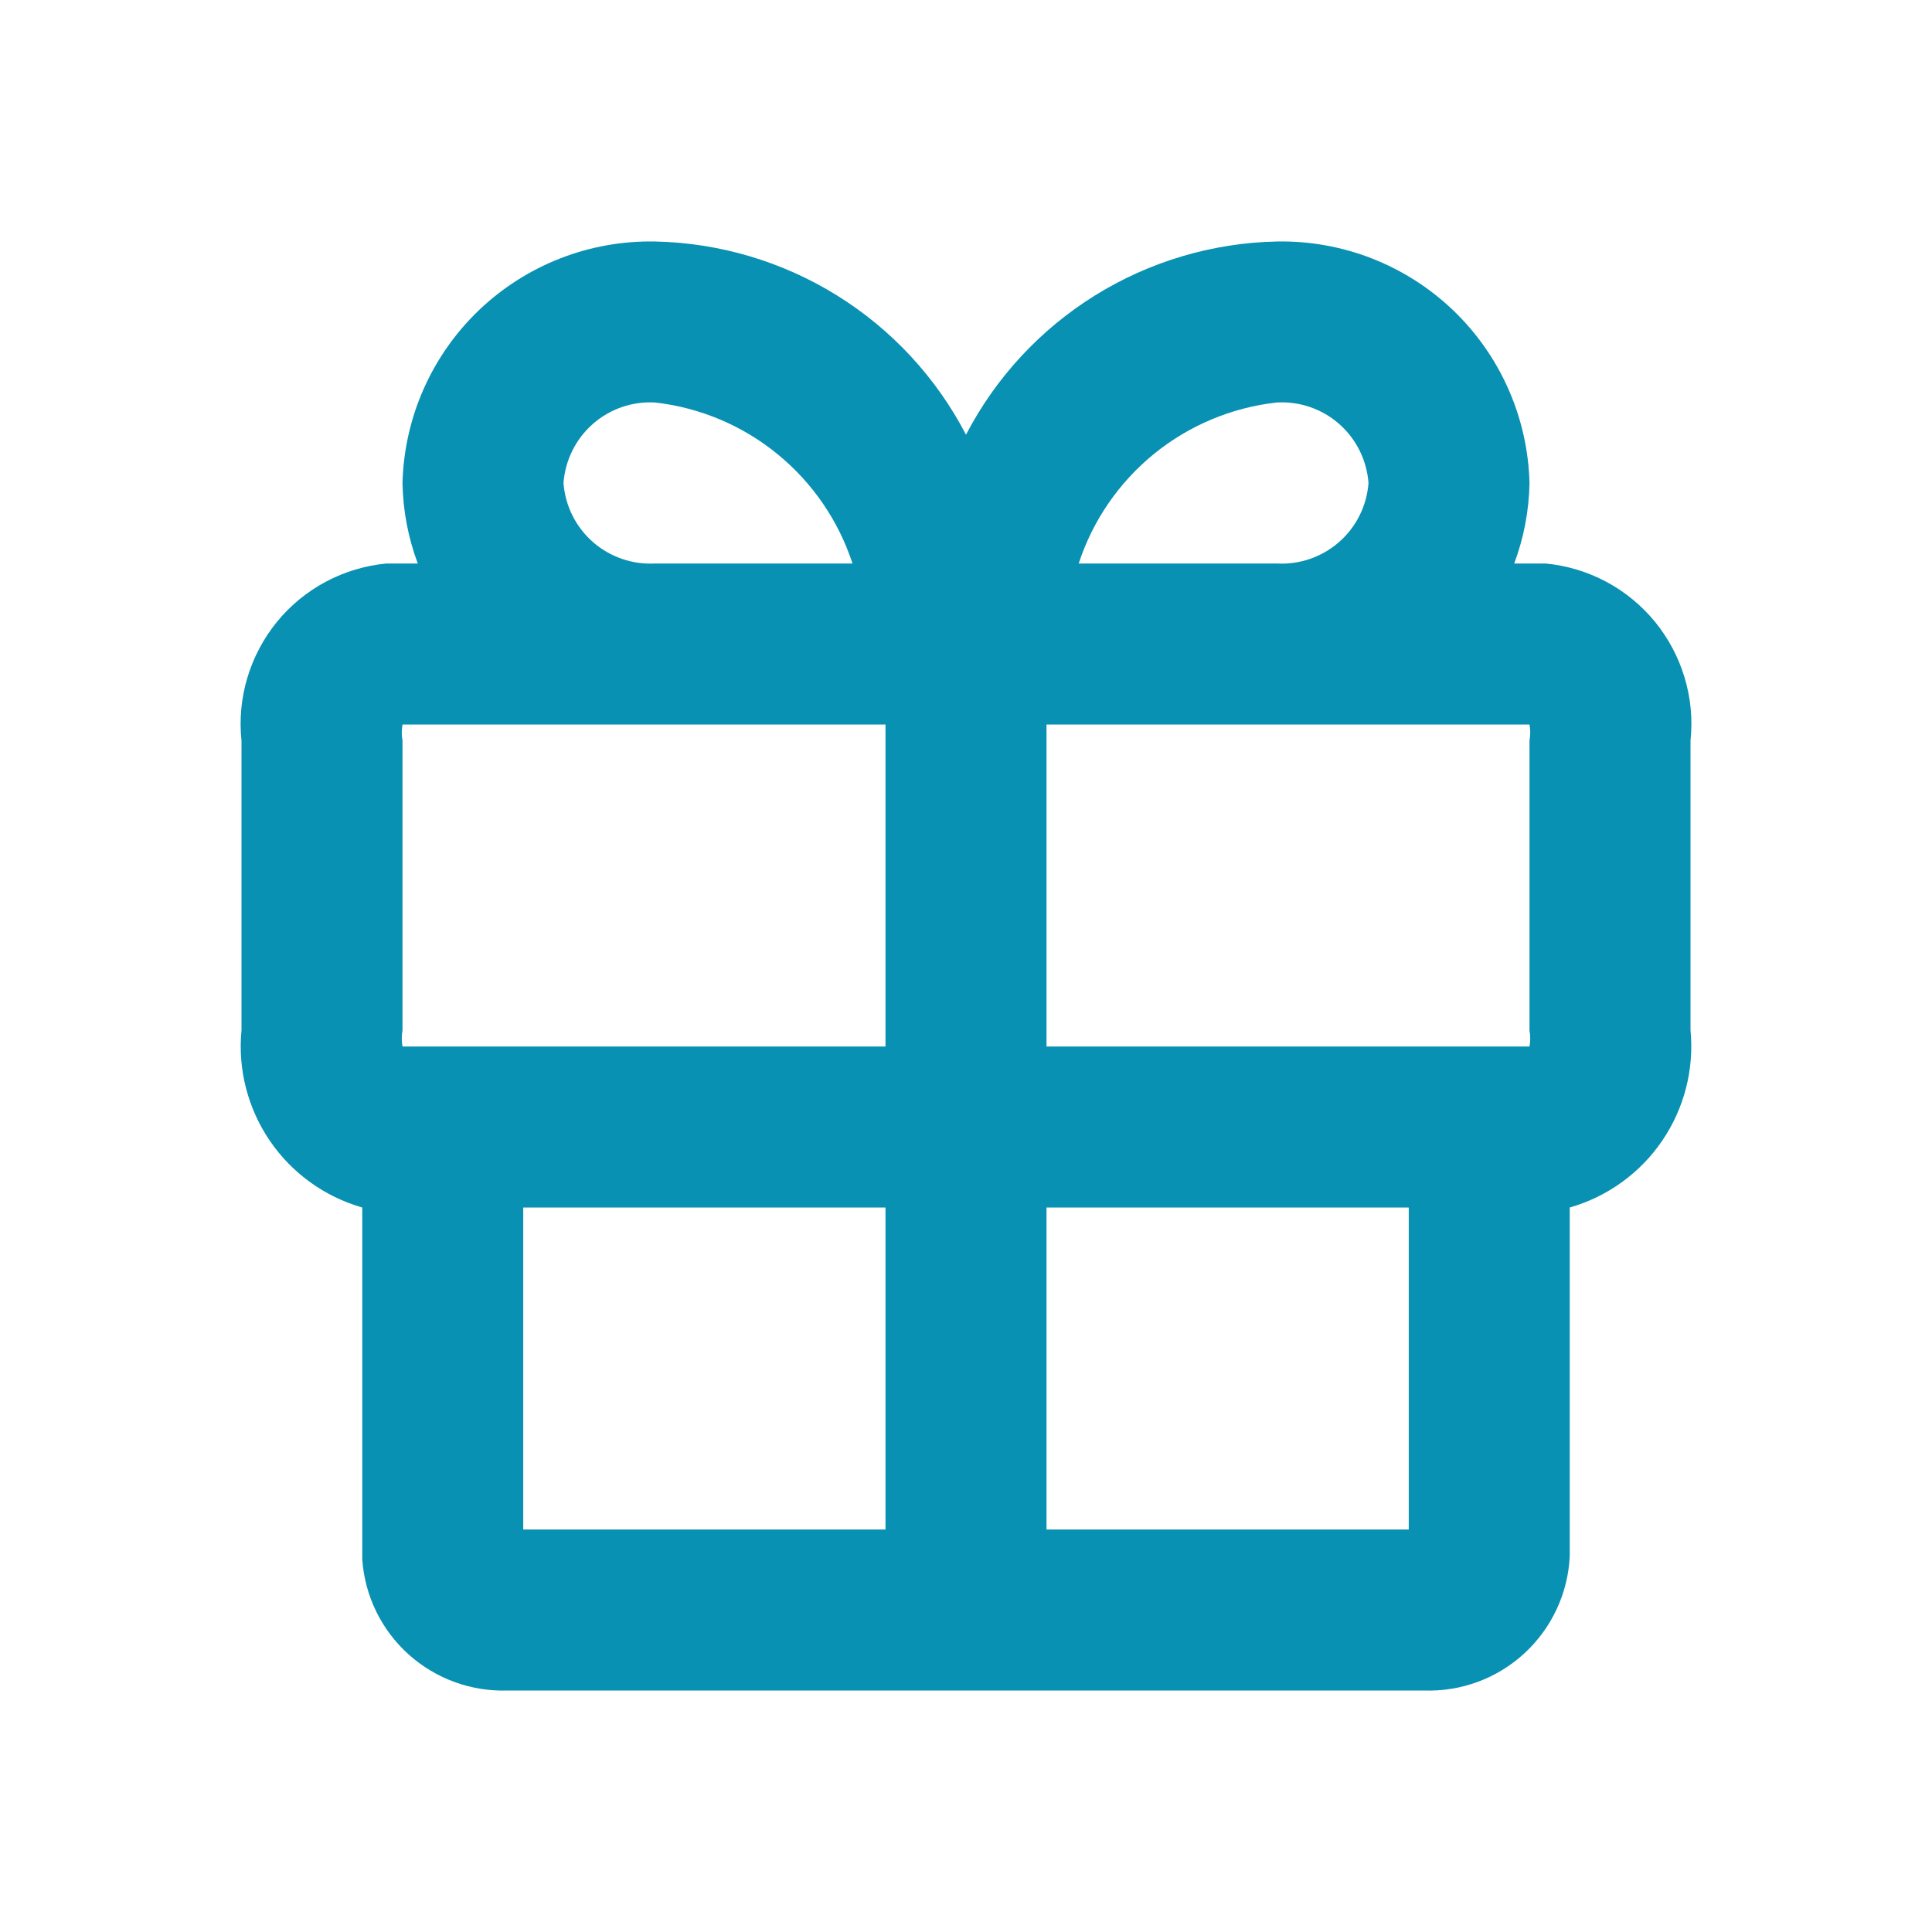
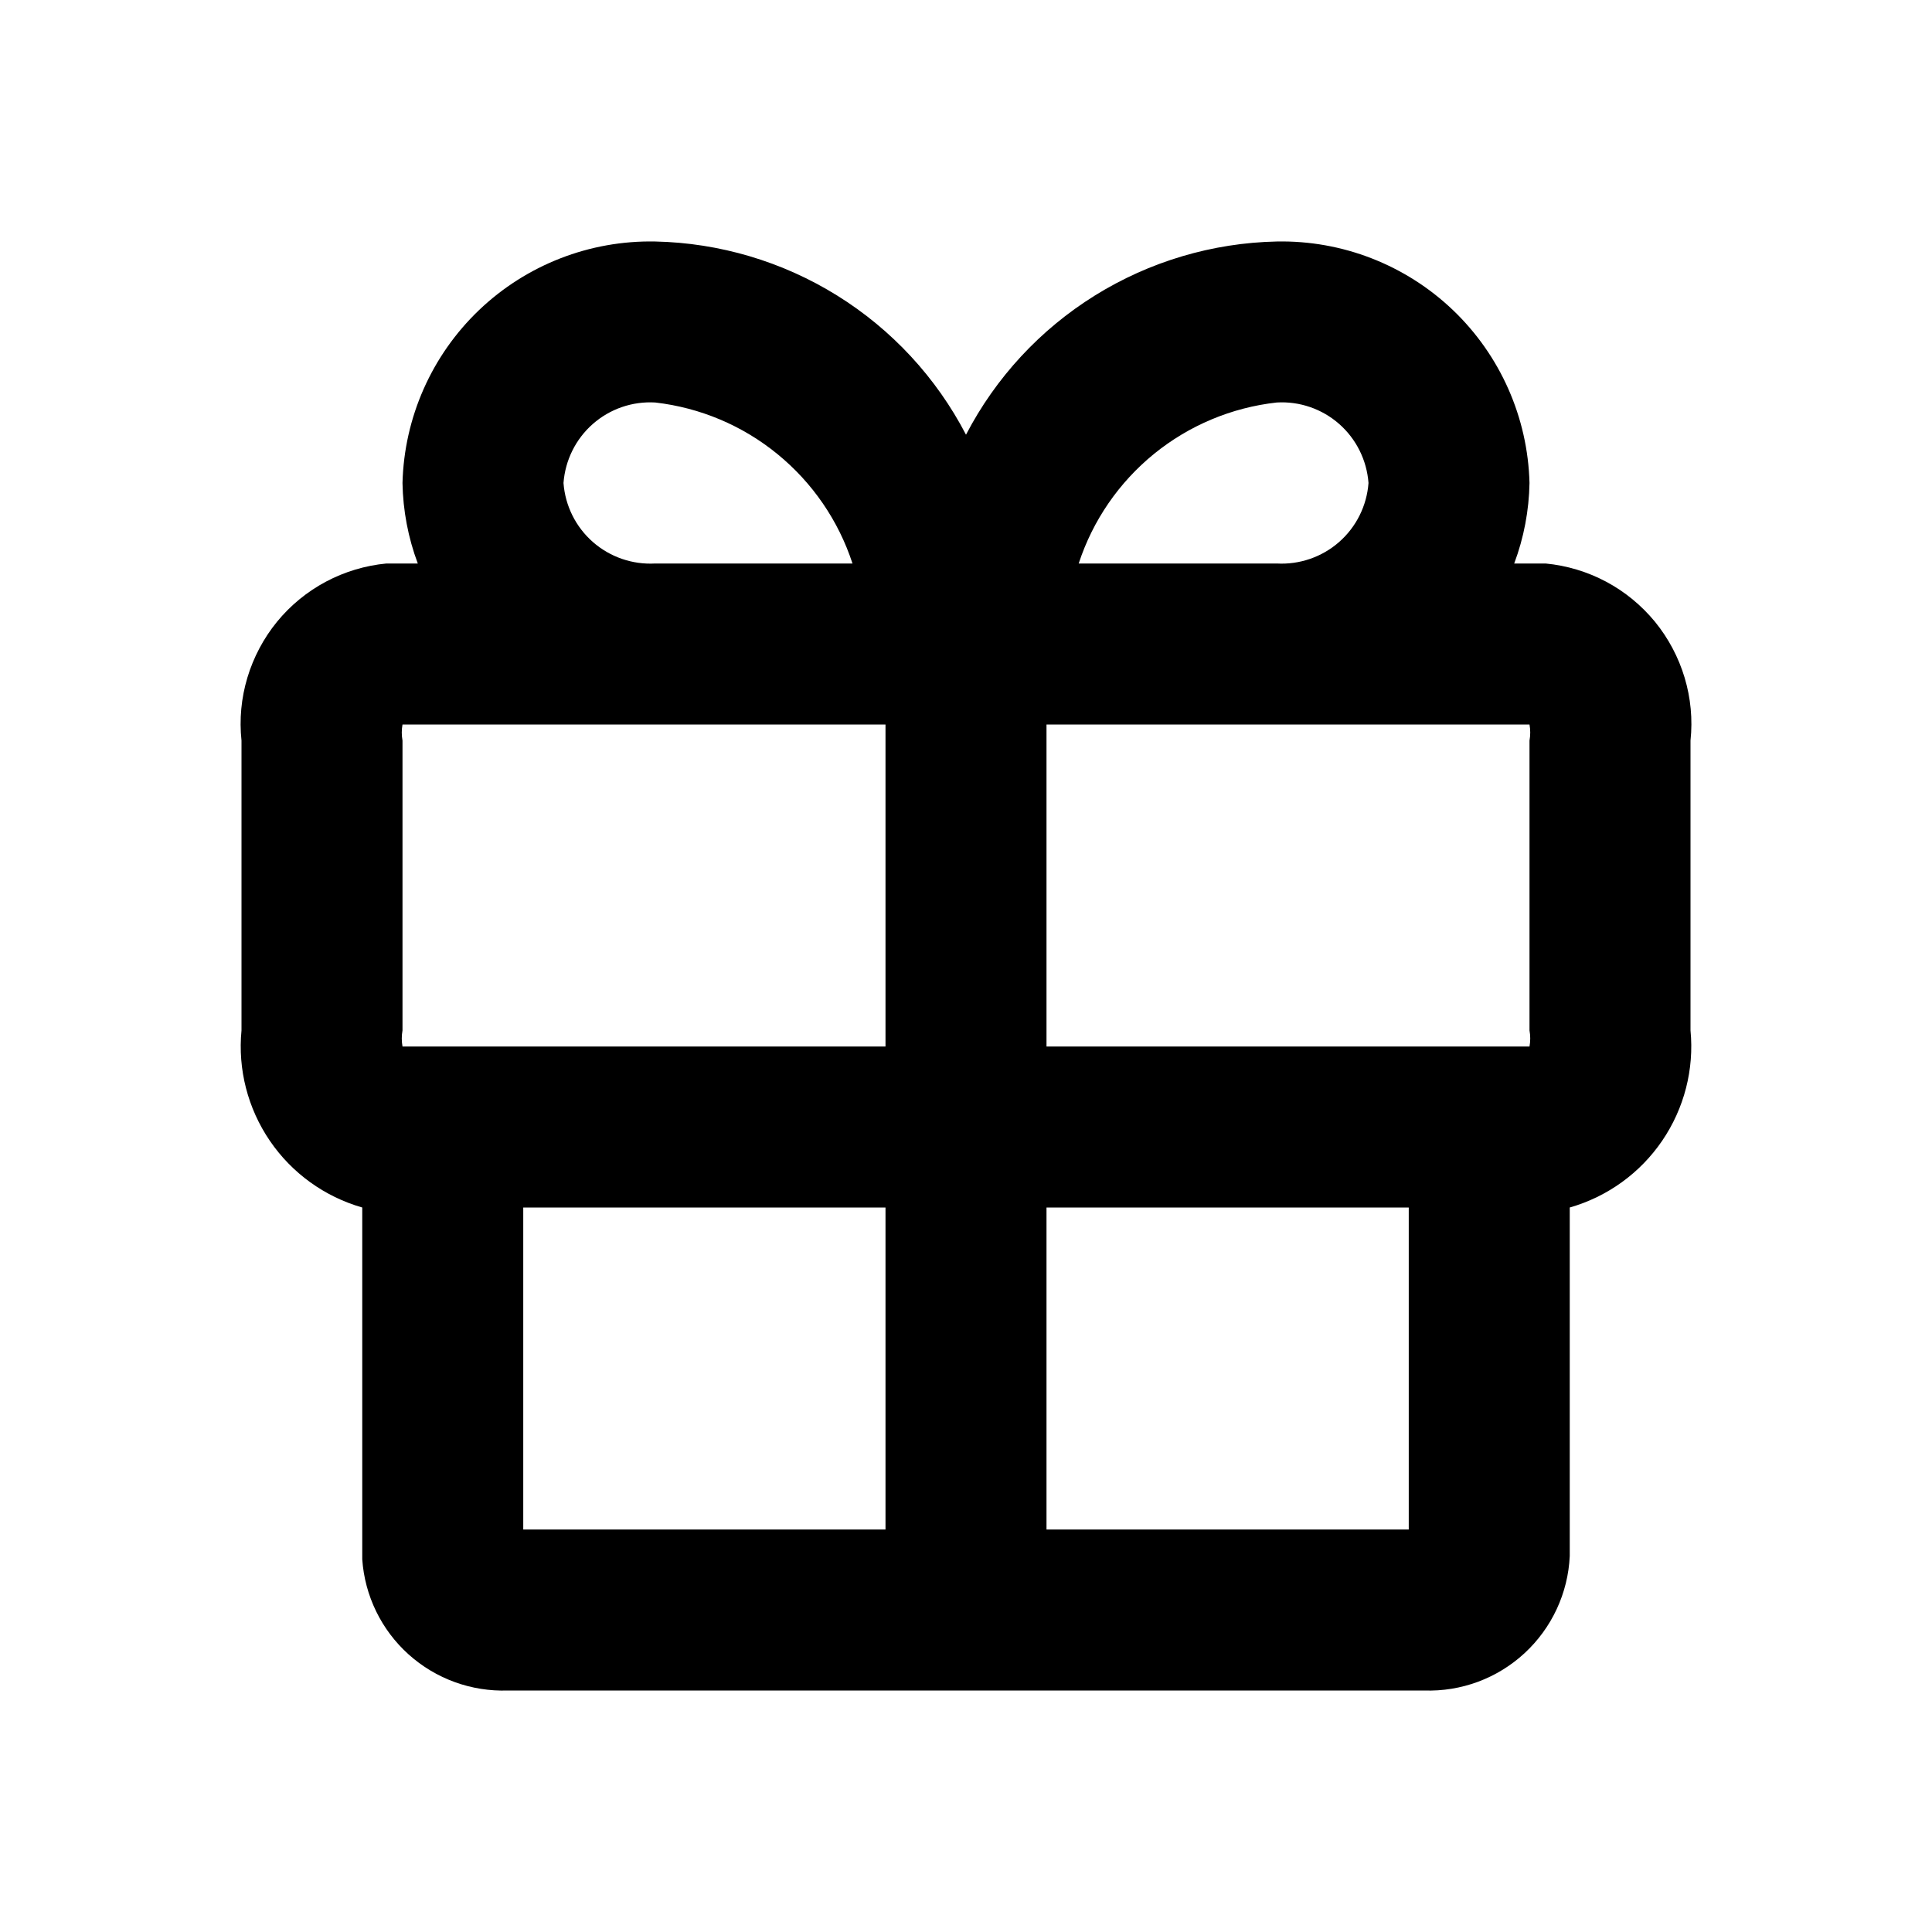
- <svg xmlns="http://www.w3.org/2000/svg" width="24" height="24" viewBox="0 0 24 24" fill="none">
-   <path d="M19.2 7H18.81C18.93 6.68 18.994 6.341 19 6C18.979 5.186 18.637 4.414 18.049 3.852C17.46 3.29 16.674 2.984 15.86 3C15.06 3.017 14.28 3.249 13.601 3.671C12.922 4.093 12.369 4.69 12 5.4C11.631 4.69 11.078 4.093 10.399 3.671C9.72 3.249 8.939 3.017 8.14 3C7.326 2.984 6.54 3.29 5.951 3.852C5.363 4.414 5.021 5.186 5 6C5.006 6.341 5.07 6.68 5.19 7H4.8C4.537 7.025 4.281 7.102 4.048 7.226C3.815 7.35 3.608 7.52 3.441 7.724C3.274 7.929 3.149 8.165 3.073 8.418C2.997 8.671 2.972 8.937 3 9.2V12.8C2.953 13.284 3.078 13.769 3.352 14.171C3.626 14.573 4.032 14.866 4.5 15V19.37C4.531 19.823 4.737 20.247 5.075 20.551C5.413 20.855 5.856 21.016 6.31 21H17.69C18.151 21.016 18.599 20.85 18.938 20.537C19.277 20.224 19.479 19.79 19.5 19.33V15C19.968 14.866 20.374 14.573 20.648 14.171C20.922 13.769 21.047 13.284 21 12.8V9.2C21.028 8.937 21.003 8.671 20.927 8.418C20.851 8.165 20.726 7.929 20.559 7.724C20.391 7.52 20.185 7.35 19.952 7.226C19.719 7.102 19.463 7.025 19.2 7ZM19 9.2V12.8C19.012 12.866 19.012 12.934 19 13H13V9H19C19.012 9.066 19.012 9.133 19 9.2ZM15.86 5C16.143 4.983 16.422 5.079 16.635 5.266C16.848 5.453 16.979 5.717 17 6C16.979 6.283 16.848 6.546 16.635 6.733C16.422 6.92 16.143 7.016 15.86 7H13.4C13.575 6.465 13.9 5.993 14.336 5.638C14.772 5.284 15.301 5.062 15.86 5ZM7 6C7.021 5.717 7.152 5.453 7.365 5.266C7.578 5.079 7.857 4.983 8.14 5C8.697 5.064 9.224 5.286 9.658 5.641C10.092 5.995 10.416 6.467 10.59 7H8.14C7.857 7.016 7.578 6.92 7.365 6.733C7.152 6.546 7.021 6.283 7 6ZM5 9.2C4.988 9.133 4.988 9.066 5 9H11V13H5C4.988 12.934 4.988 12.866 5 12.8V9.2ZM6.5 15H11V19H6.5V15ZM13 19V15H17.5V19H13Z" fill="#0891B2" />
+ <svg xmlns="http://www.w3.org/2000/svg" viewBox="0 0 24 24" fill="currentColor">
+   <path d="M19.2 7H18.81C18.93 6.68 18.994 6.341 19 6C18.979 5.186 18.637 4.414 18.049 3.852C17.46 3.29 16.674 2.984 15.86 3C15.06 3.017 14.28 3.249 13.601 3.671C12.922 4.093 12.369 4.69 12 5.4C11.631 4.69 11.078 4.093 10.399 3.671C9.72 3.249 8.939 3.017 8.14 3C7.326 2.984 6.54 3.29 5.951 3.852C5.363 4.414 5.021 5.186 5 6C5.006 6.341 5.07 6.68 5.19 7H4.8C4.537 7.025 4.281 7.102 4.048 7.226C3.815 7.35 3.608 7.52 3.441 7.724C3.274 7.929 3.149 8.165 3.073 8.418C2.997 8.671 2.972 8.937 3 9.2V12.8C2.953 13.284 3.078 13.769 3.352 14.171C3.626 14.573 4.032 14.866 4.5 15V19.37C4.531 19.823 4.737 20.247 5.075 20.551C5.413 20.855 5.856 21.016 6.31 21H17.69C18.151 21.016 18.599 20.85 18.938 20.537C19.277 20.224 19.479 19.79 19.5 19.33V15C19.968 14.866 20.374 14.573 20.648 14.171C20.922 13.769 21.047 13.284 21 12.8V9.2C21.028 8.937 21.003 8.671 20.927 8.418C20.851 8.165 20.726 7.929 20.559 7.724C20.391 7.52 20.185 7.35 19.952 7.226C19.719 7.102 19.463 7.025 19.2 7ZM19 9.2V12.8C19.012 12.866 19.012 12.934 19 13H13V9H19C19.012 9.066 19.012 9.133 19 9.2ZM15.86 5C16.143 4.983 16.422 5.079 16.635 5.266C16.848 5.453 16.979 5.717 17 6C16.979 6.283 16.848 6.546 16.635 6.733C16.422 6.92 16.143 7.016 15.86 7H13.4C13.575 6.465 13.9 5.993 14.336 5.638C14.772 5.284 15.301 5.062 15.86 5ZM7 6C7.021 5.717 7.152 5.453 7.365 5.266C7.578 5.079 7.857 4.983 8.14 5C8.697 5.064 9.224 5.286 9.658 5.641C10.092 5.995 10.416 6.467 10.59 7H8.14C7.857 7.016 7.578 6.92 7.365 6.733C7.152 6.546 7.021 6.283 7 6ZM5 9.2C4.988 9.133 4.988 9.066 5 9H11V13H5C4.988 12.934 4.988 12.866 5 12.8V9.2ZM6.5 15H11V19H6.5V15ZM13 19V15H17.5V19H13Z" />
</svg>
